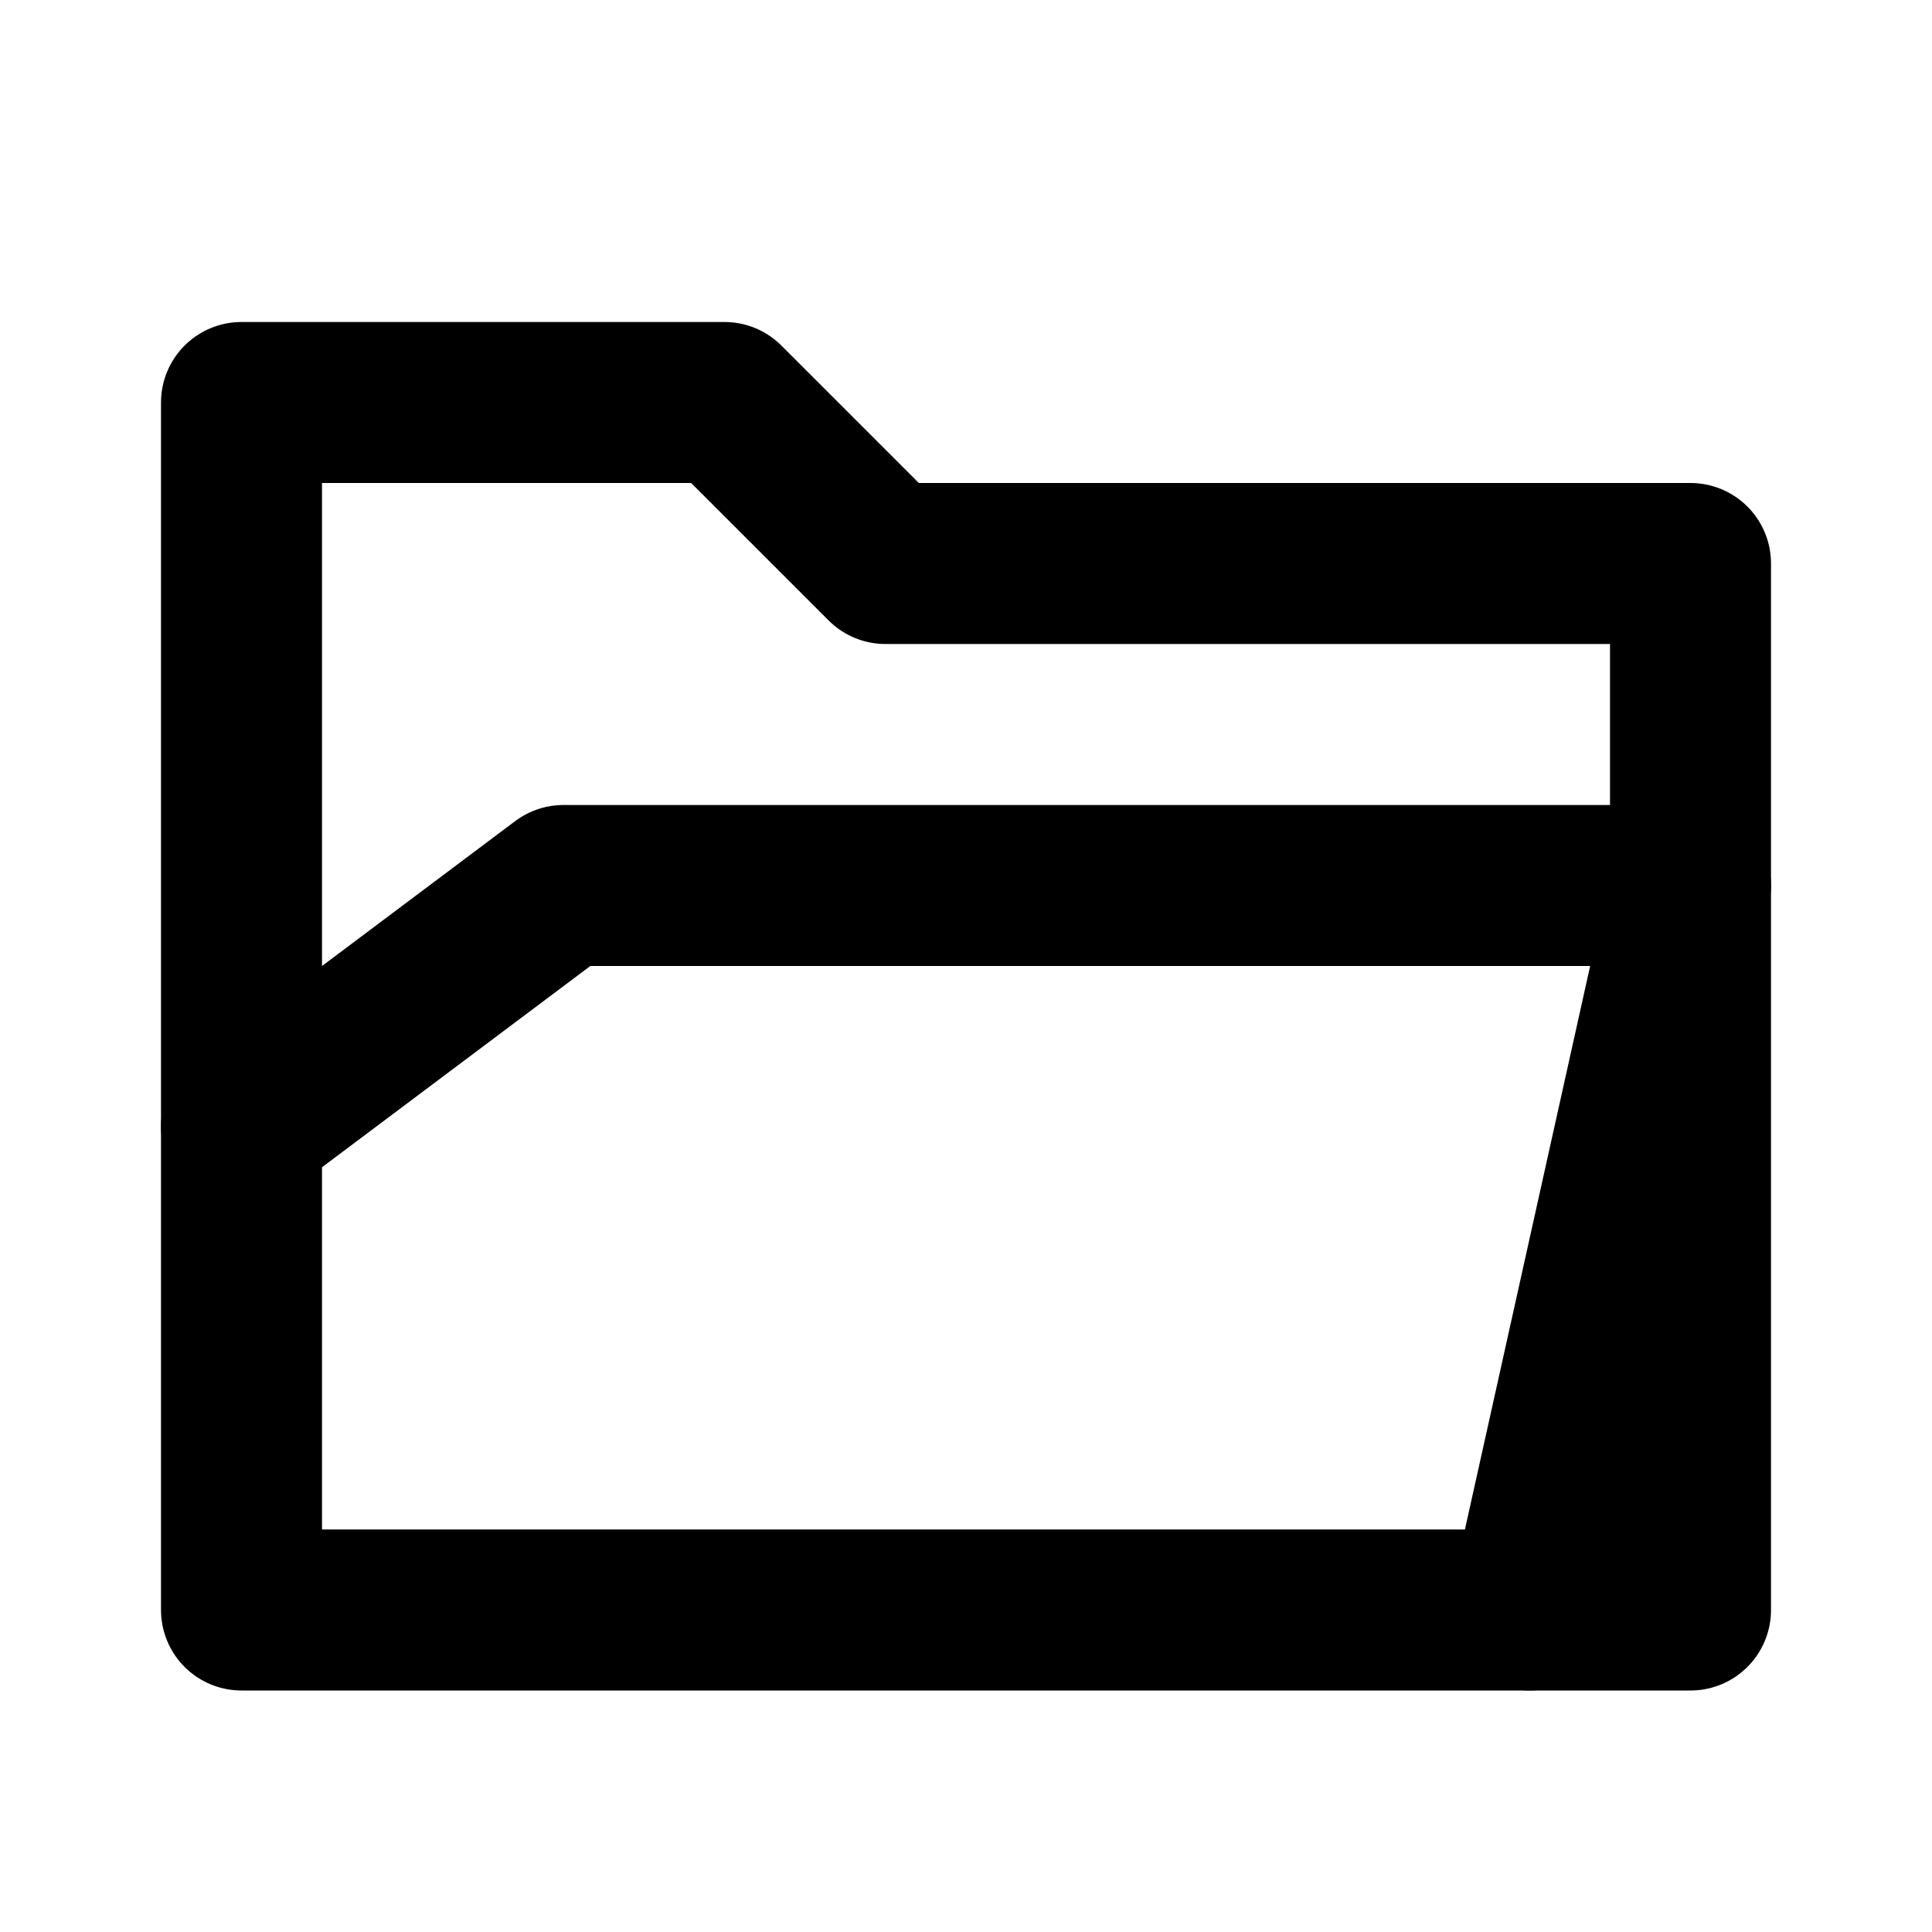
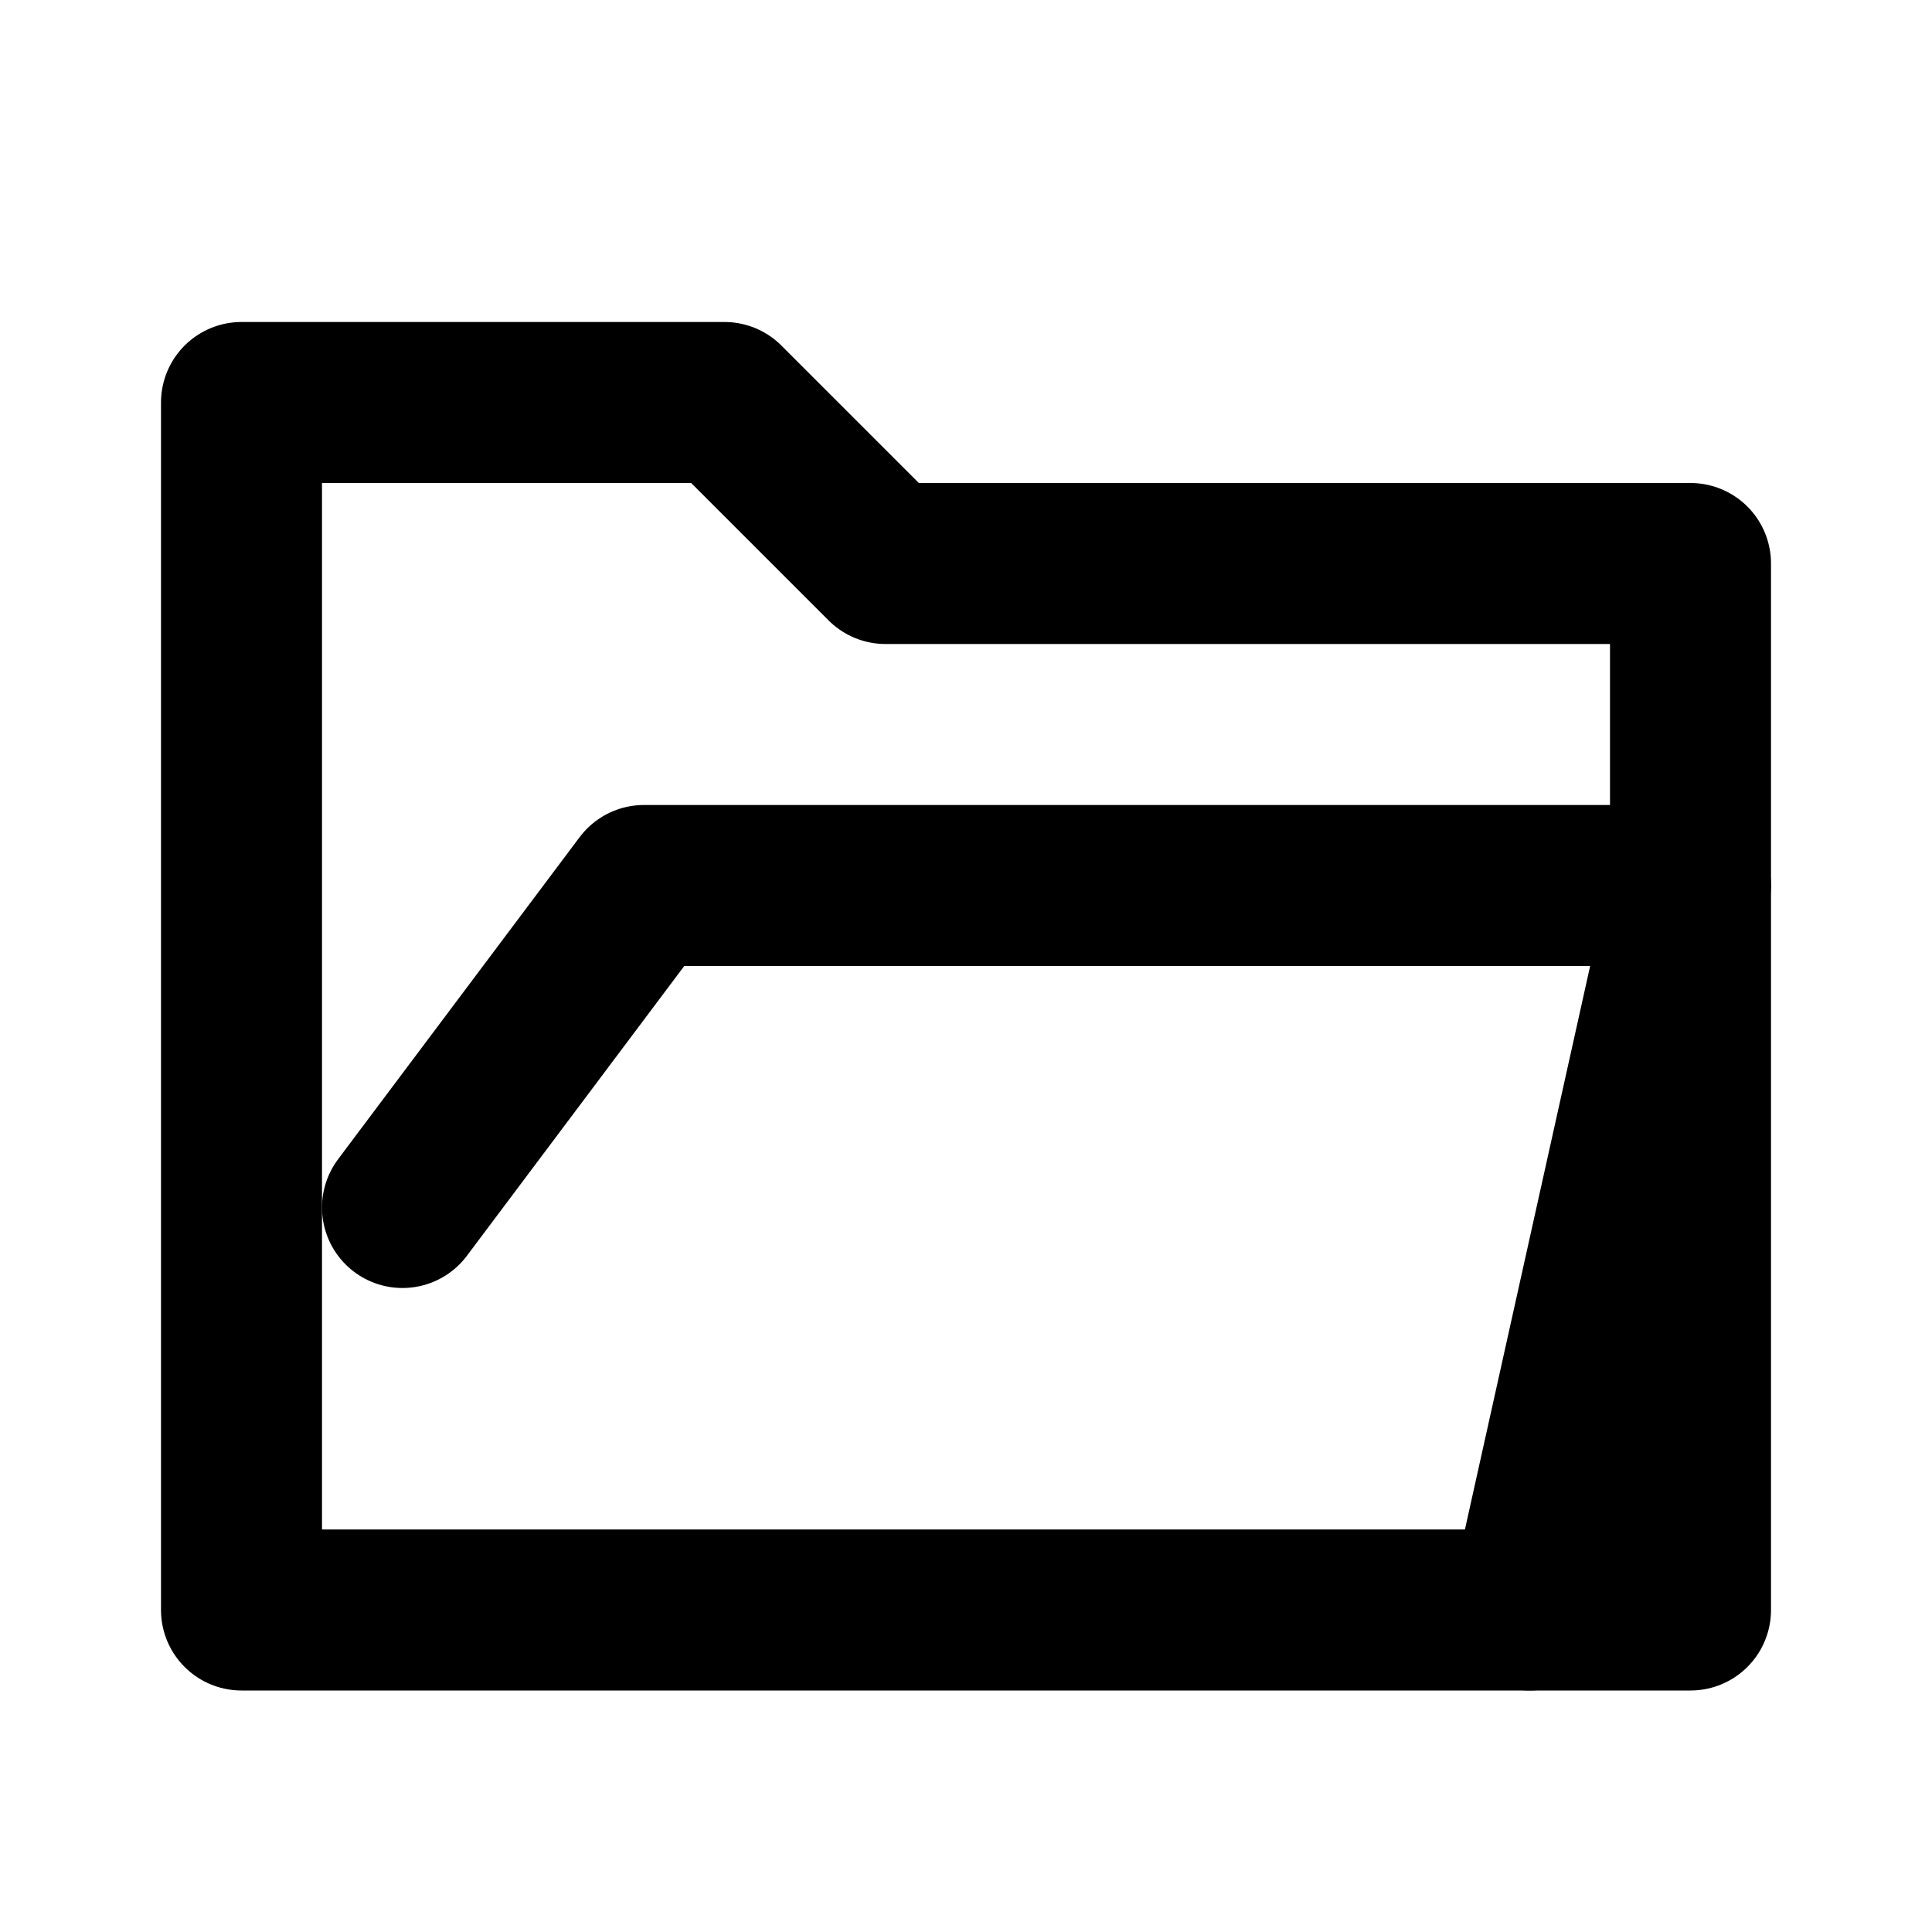
<svg xmlns="http://www.w3.org/2000/svg" viewBox="0 0 24 24">
  <path d="M3 5 L9 5 L11 7 L21 7 L21 20 L3 20 Z" fill="none" stroke="currentColor" stroke-width="2" stroke-linecap="round" stroke-linejoin="round" />
-   <path d="M3 14 L7 11 L21 11 L19 20" fill="none" stroke="currentColor" stroke-width="2" stroke-linecap="round" stroke-linejoin="round" />
+   <path d="M5 15 L8 11 L21 11 L19 20" fill="none" stroke="currentColor" stroke-width="2" stroke-linecap="round" stroke-linejoin="round" />
</svg>
